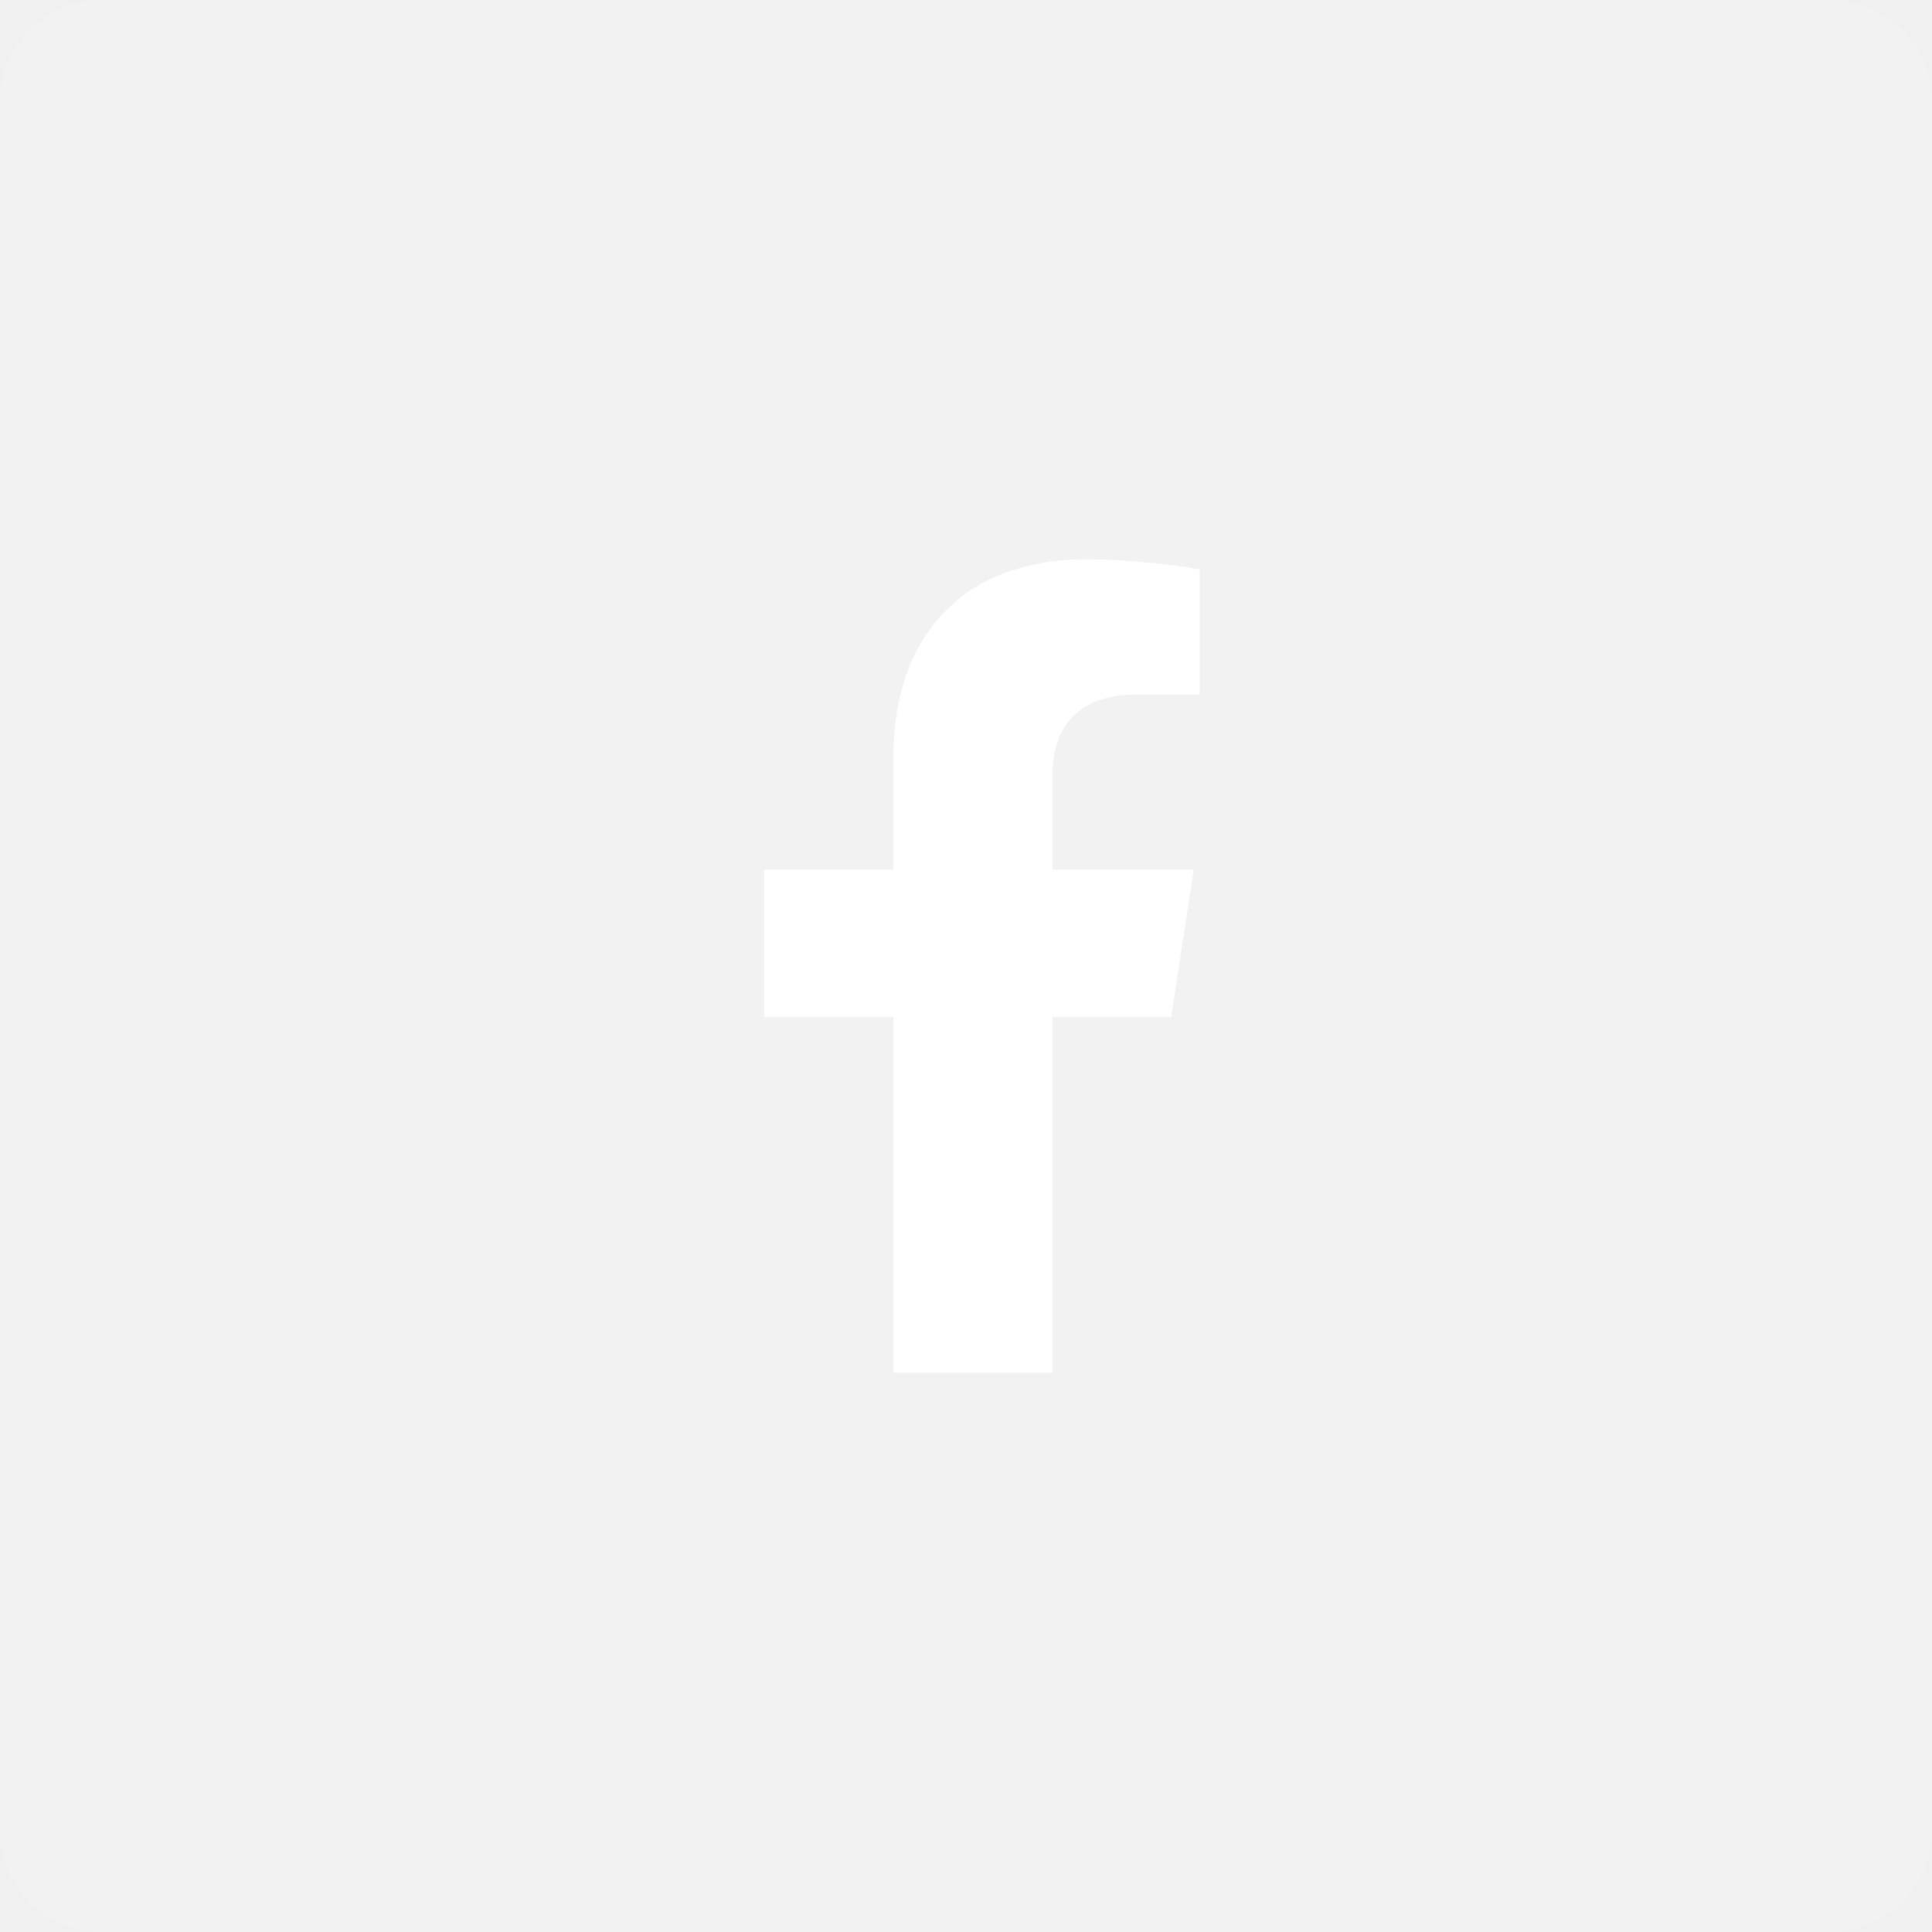
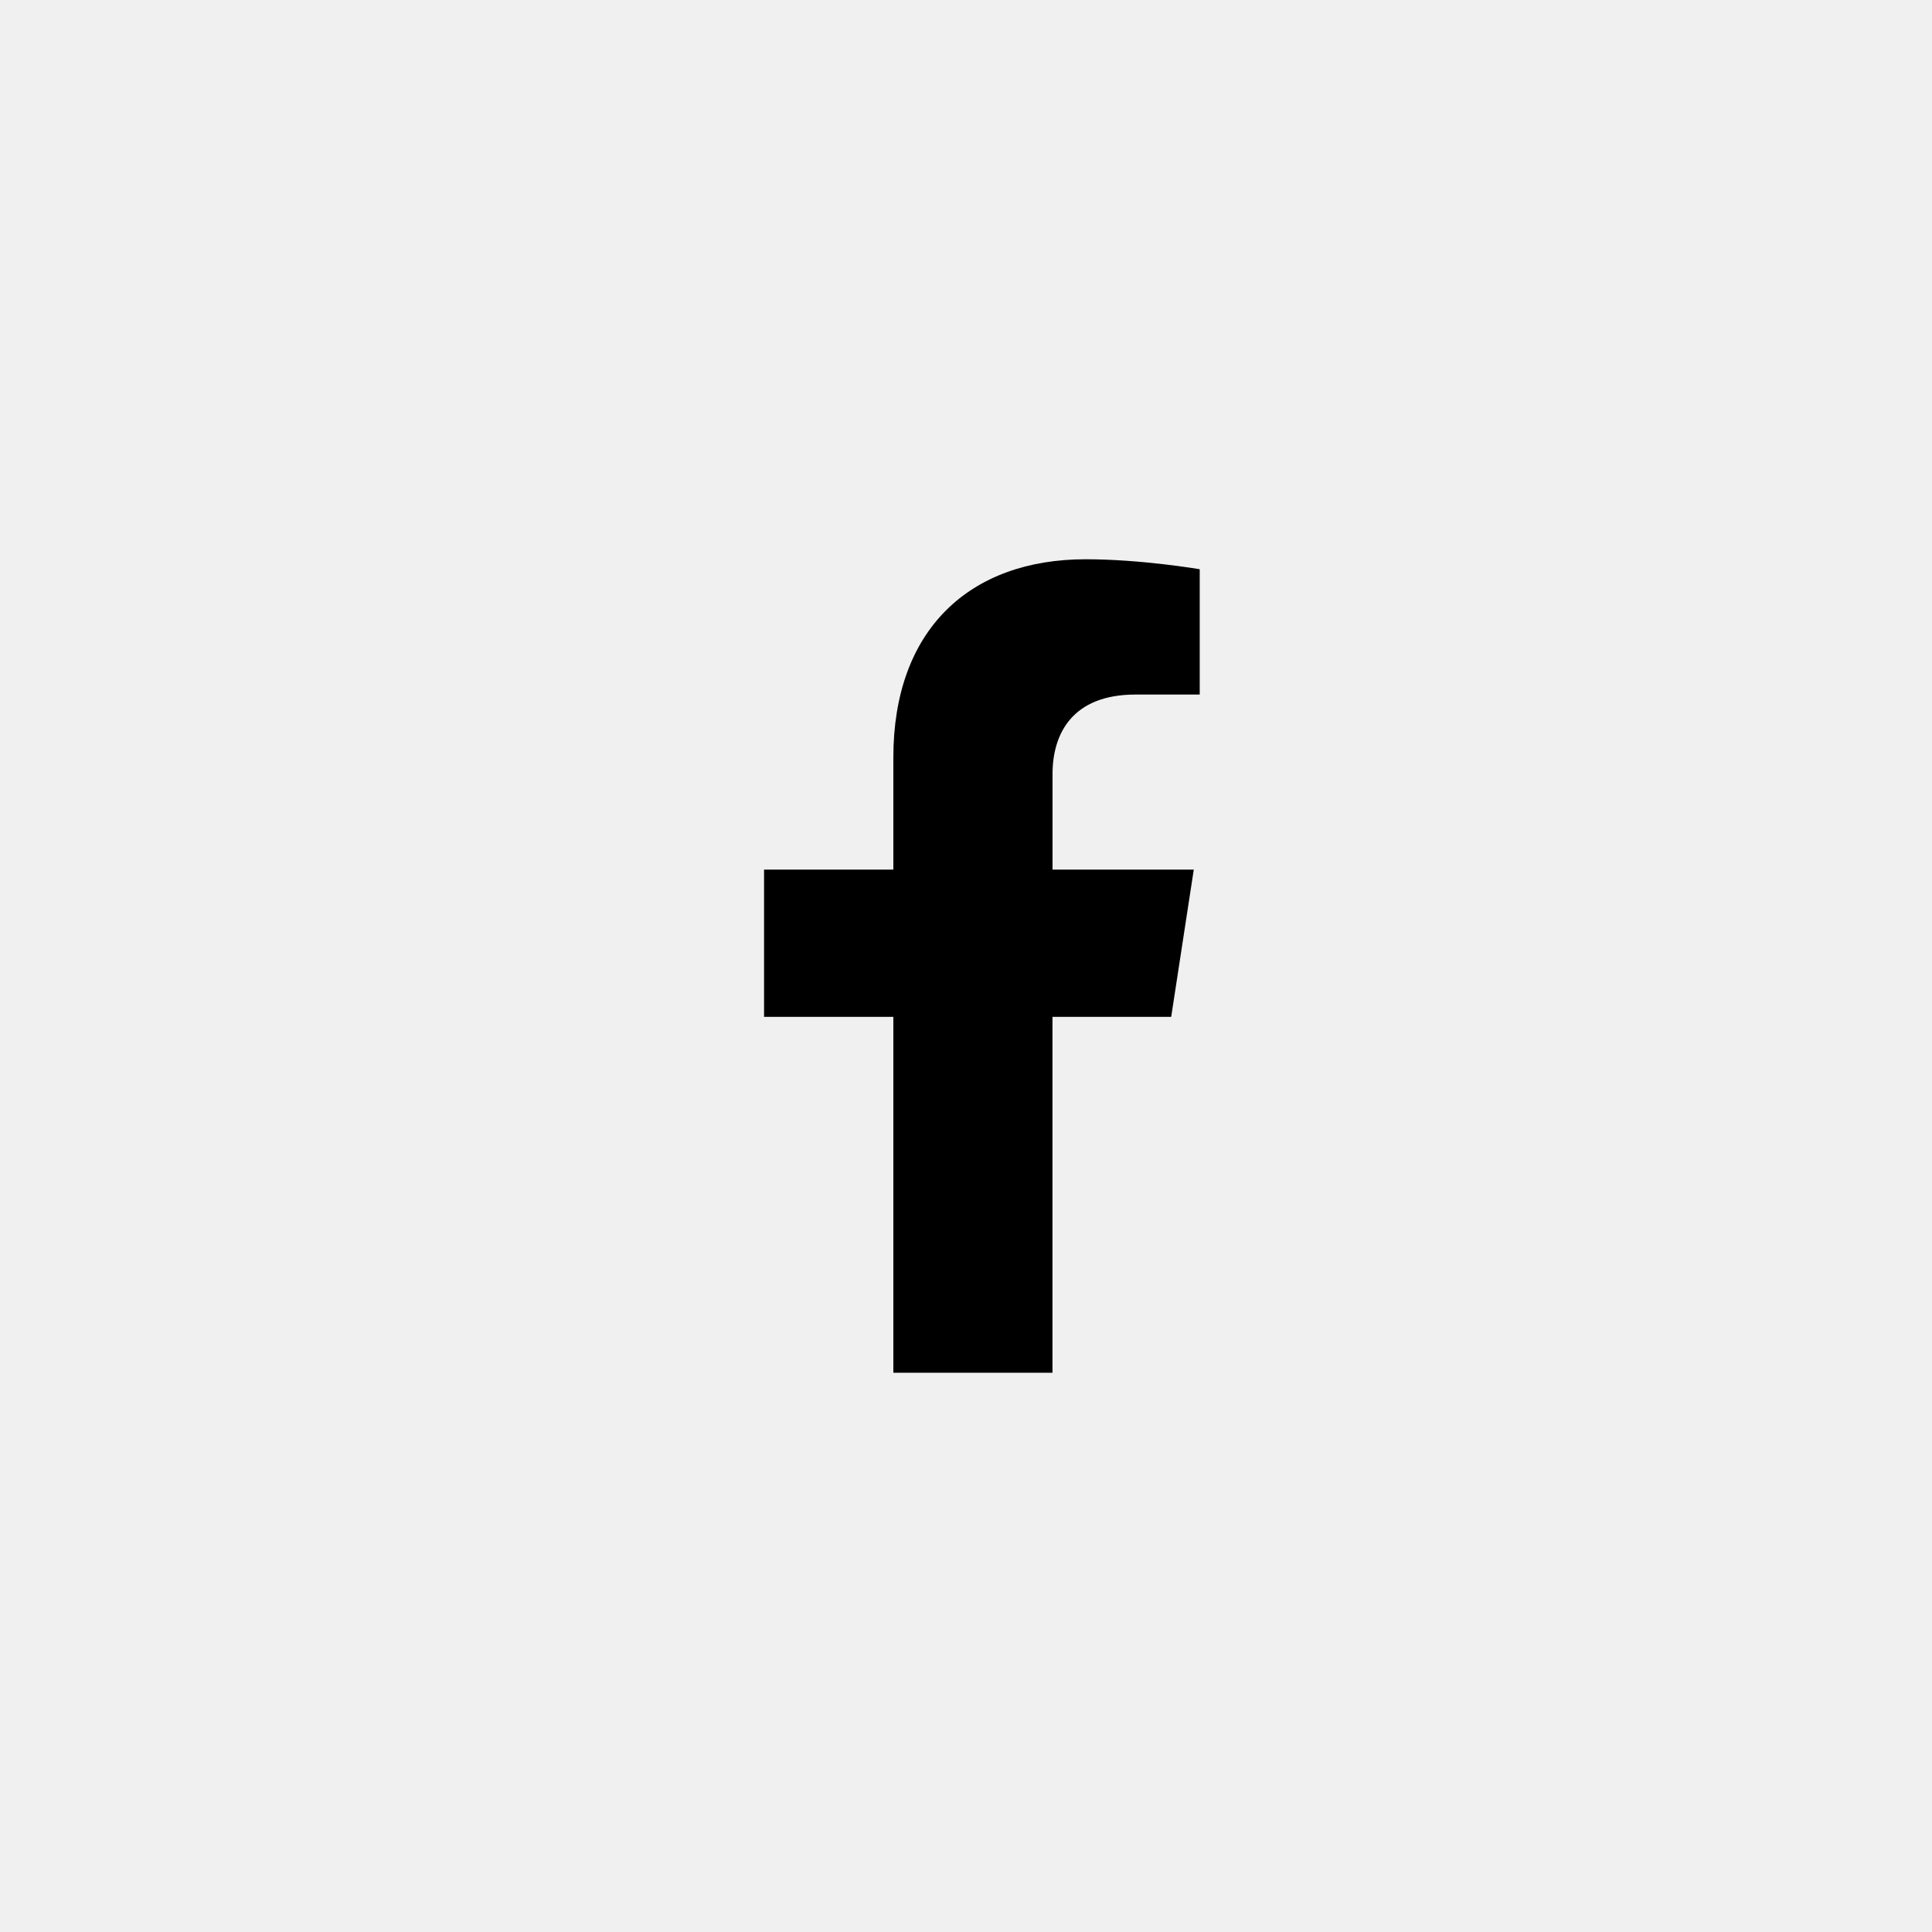
<svg xmlns="http://www.w3.org/2000/svg" width="38" height="38" viewBox="0 0 38 38">
-   <g fill="#FFF" fill-rule="evenodd">
-     <rect fill-opacity=".15" width="38" height="38" rx="2" />
+   <g fill="#000" fill-rule="evenodd">
    <path d="m23.036 20 .444-2.896h-2.778v-1.879c0-.792.388-1.564 1.632-1.564h1.263v-2.465S22.451 11 21.355 11c-2.288 0-3.784 1.387-3.784 3.898v2.206h-2.543V20h2.543v7h3.13v-7h2.335z" />
  </g>
</svg>
